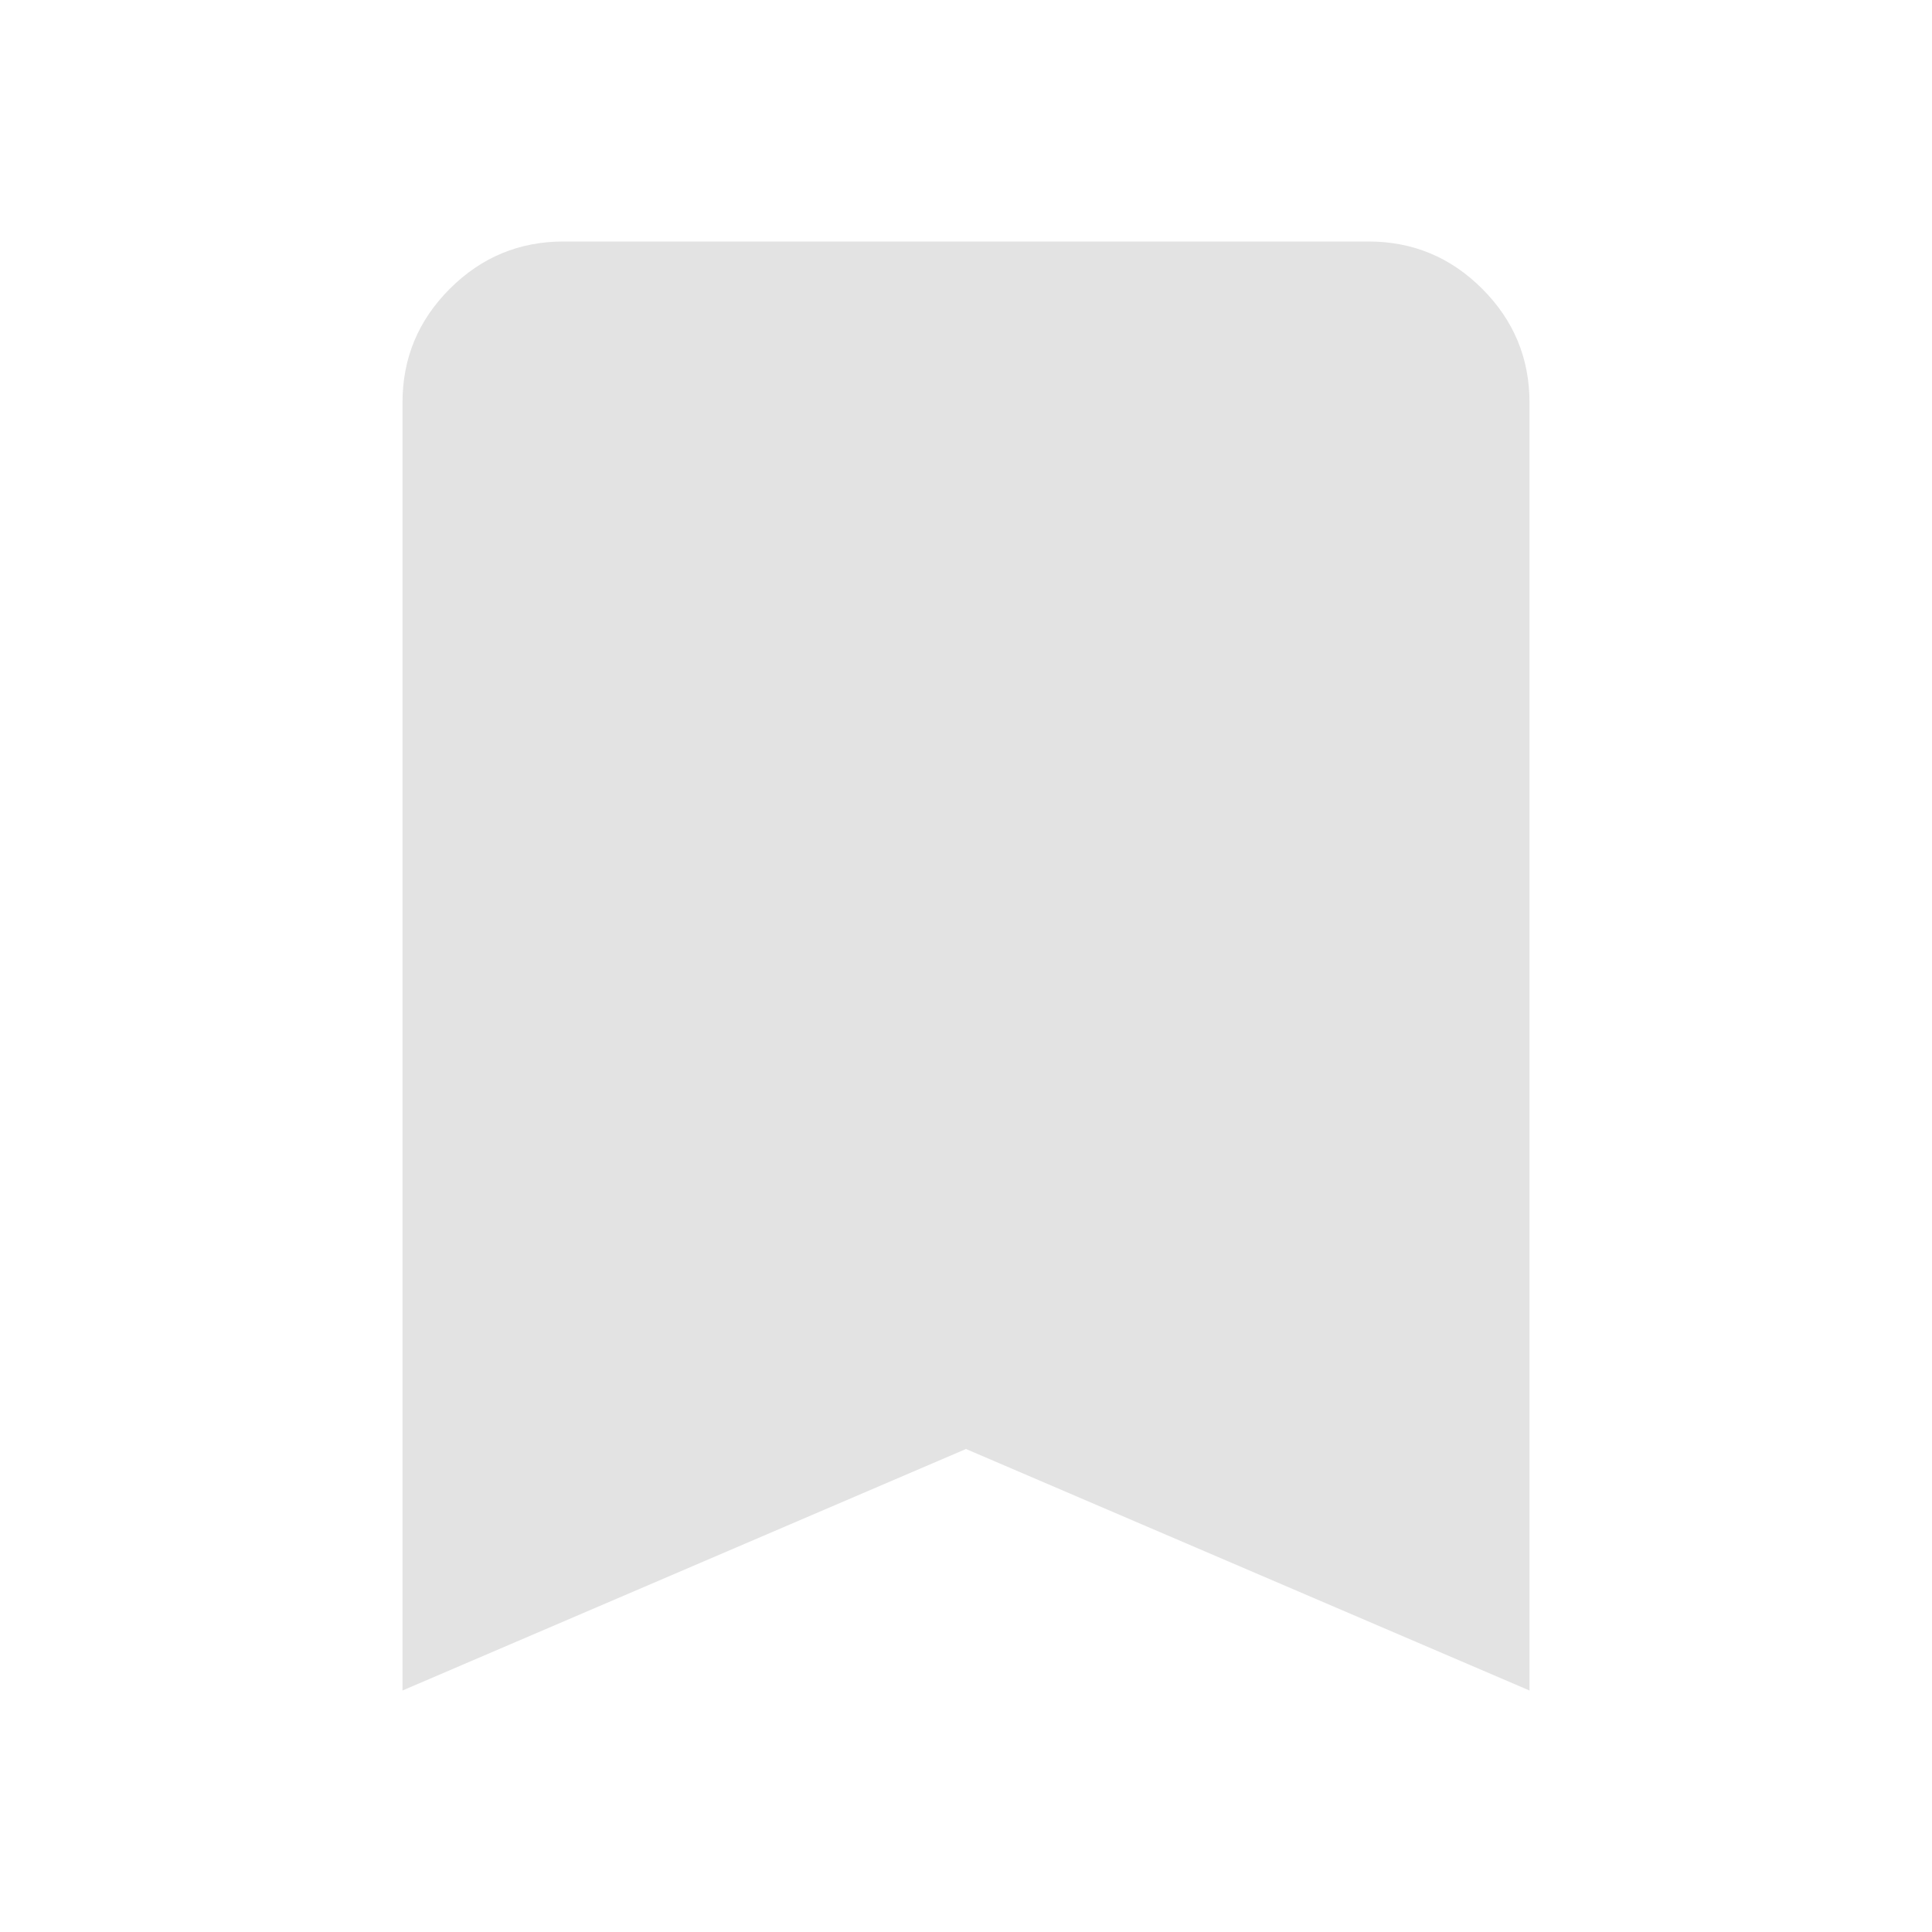
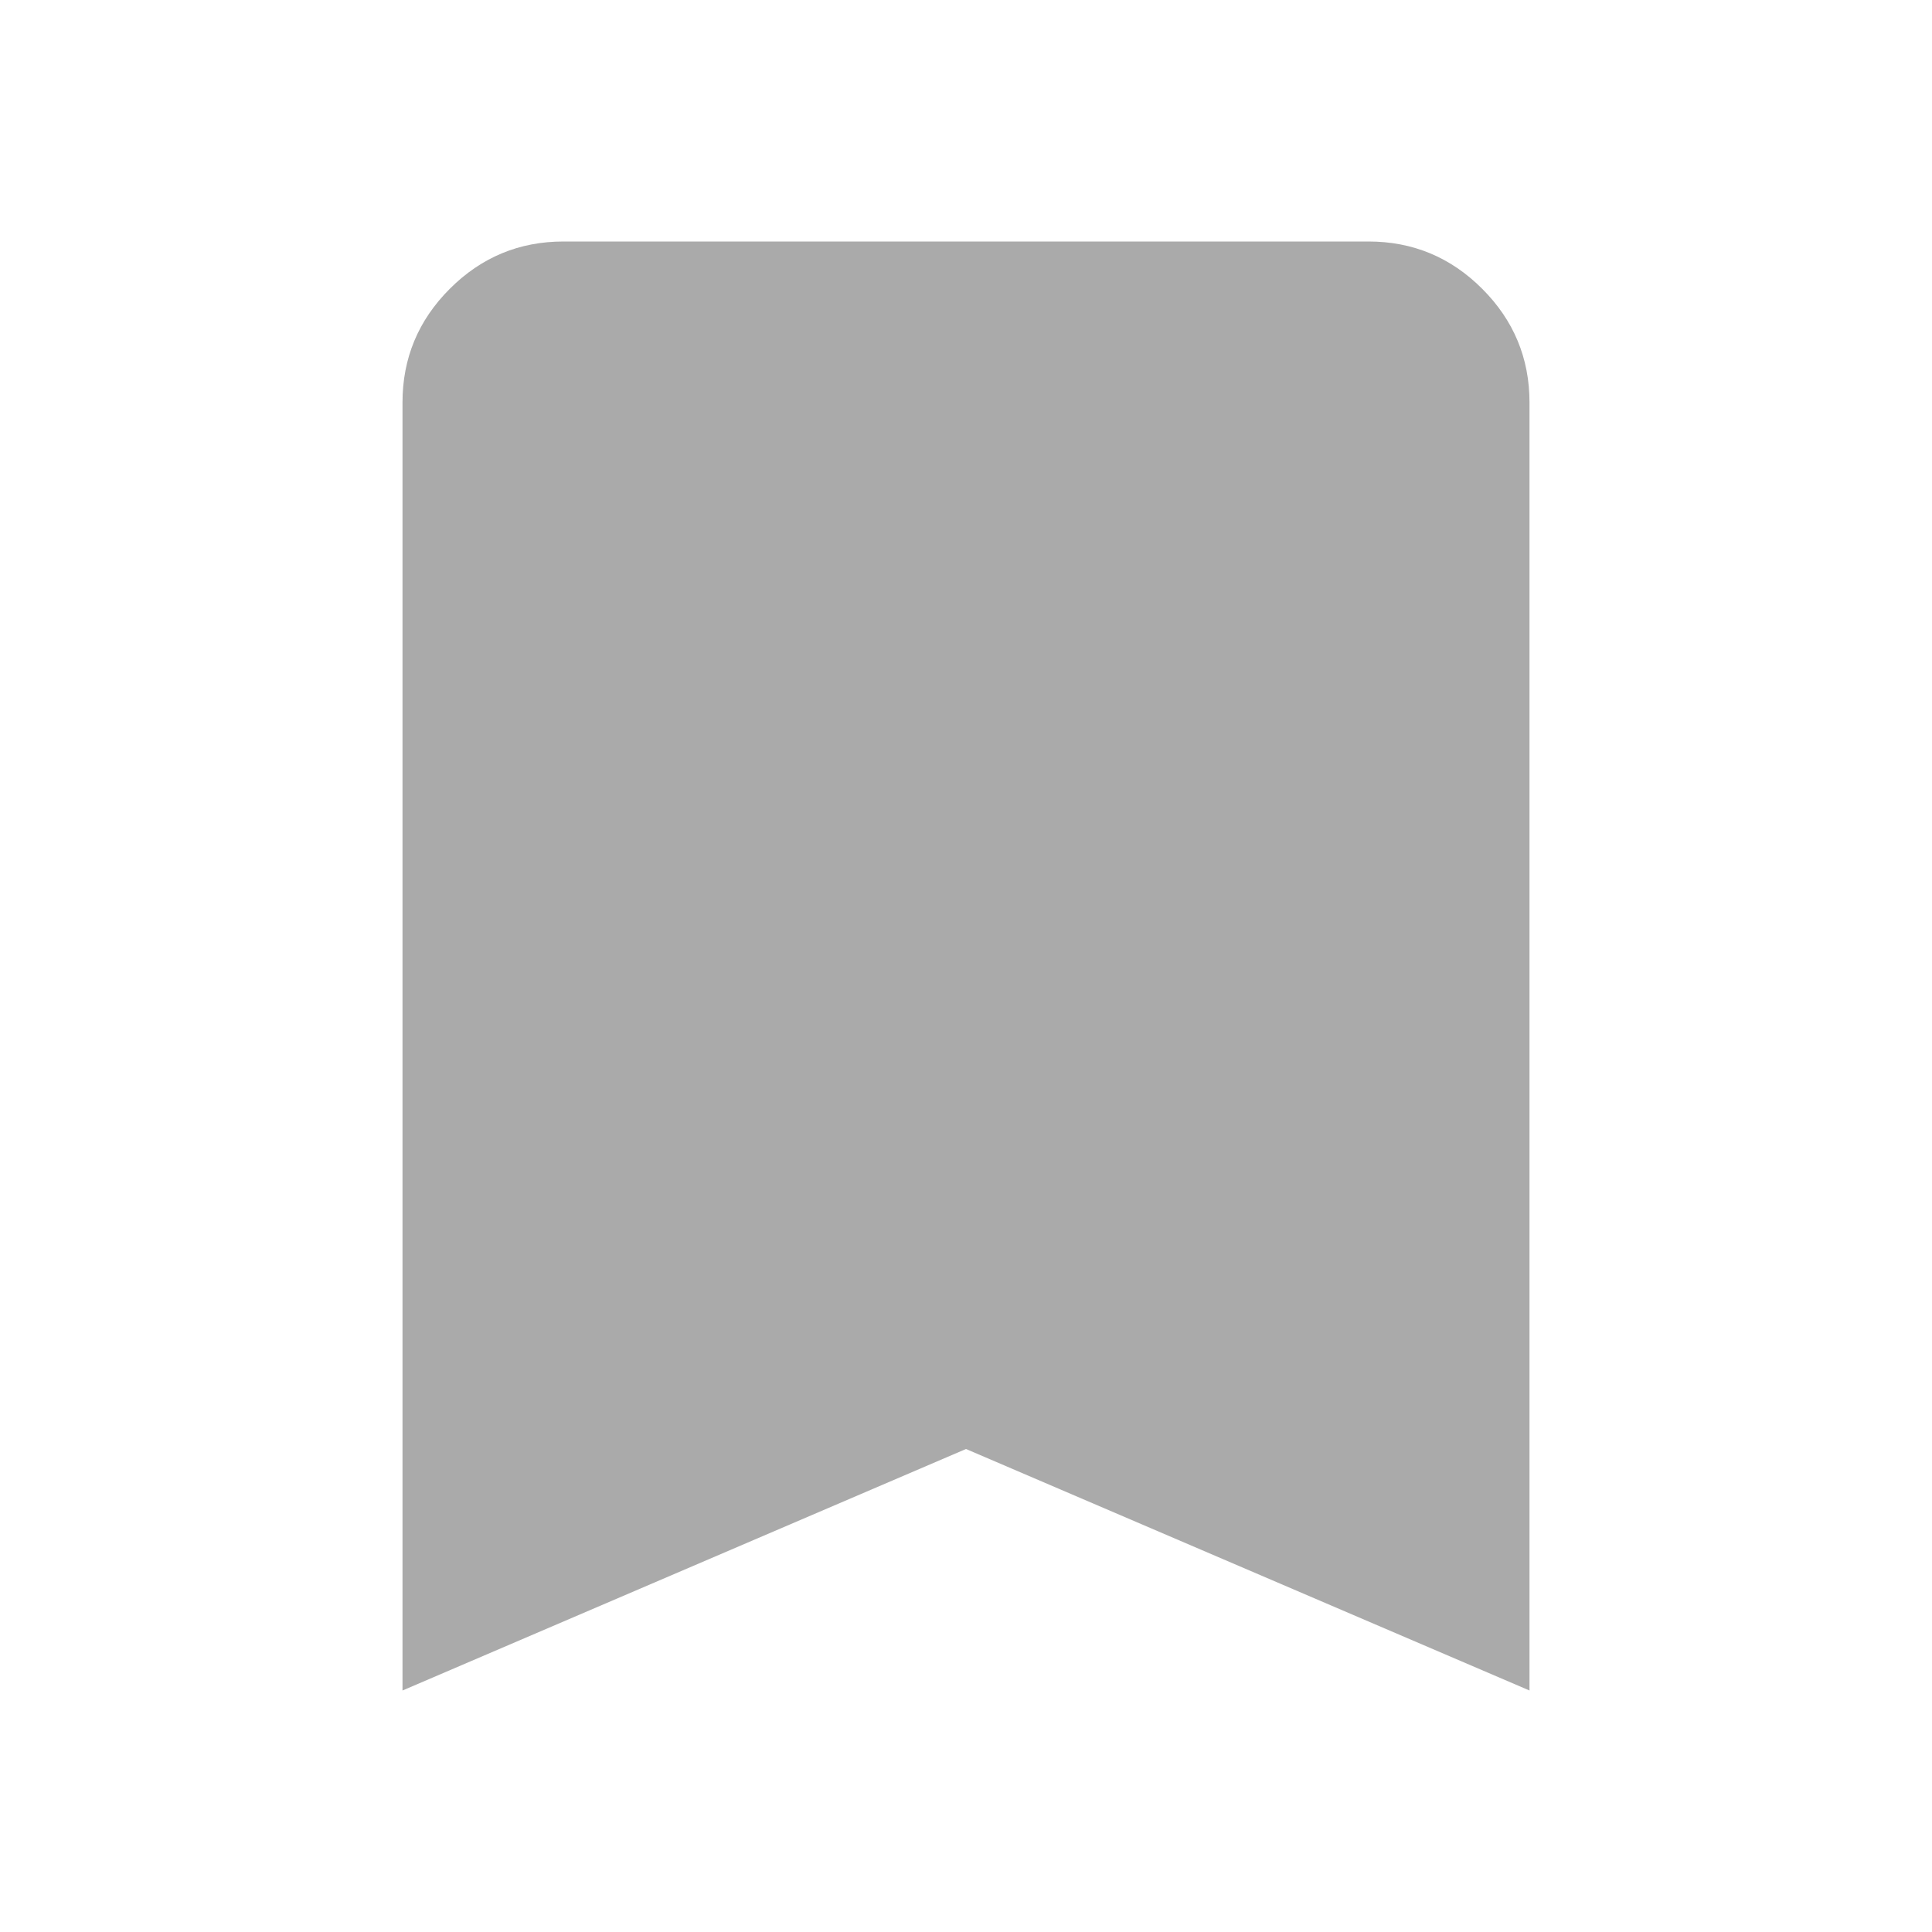
- <svg xmlns="http://www.w3.org/2000/svg" height="24px" viewBox="0 -960 960 960" width="24px" fill="#e3e3e3">
+ <svg xmlns="http://www.w3.org/2000/svg" height="24px" viewBox="0 -960 960 960" width="24px" fill="#aaaaaa">
  <path d="M200-120v-640q0-33 23.5-56.5T280-840h400q33 0 56.5 23.5T760-760v640L480-240 200-120Z" />
</svg>
